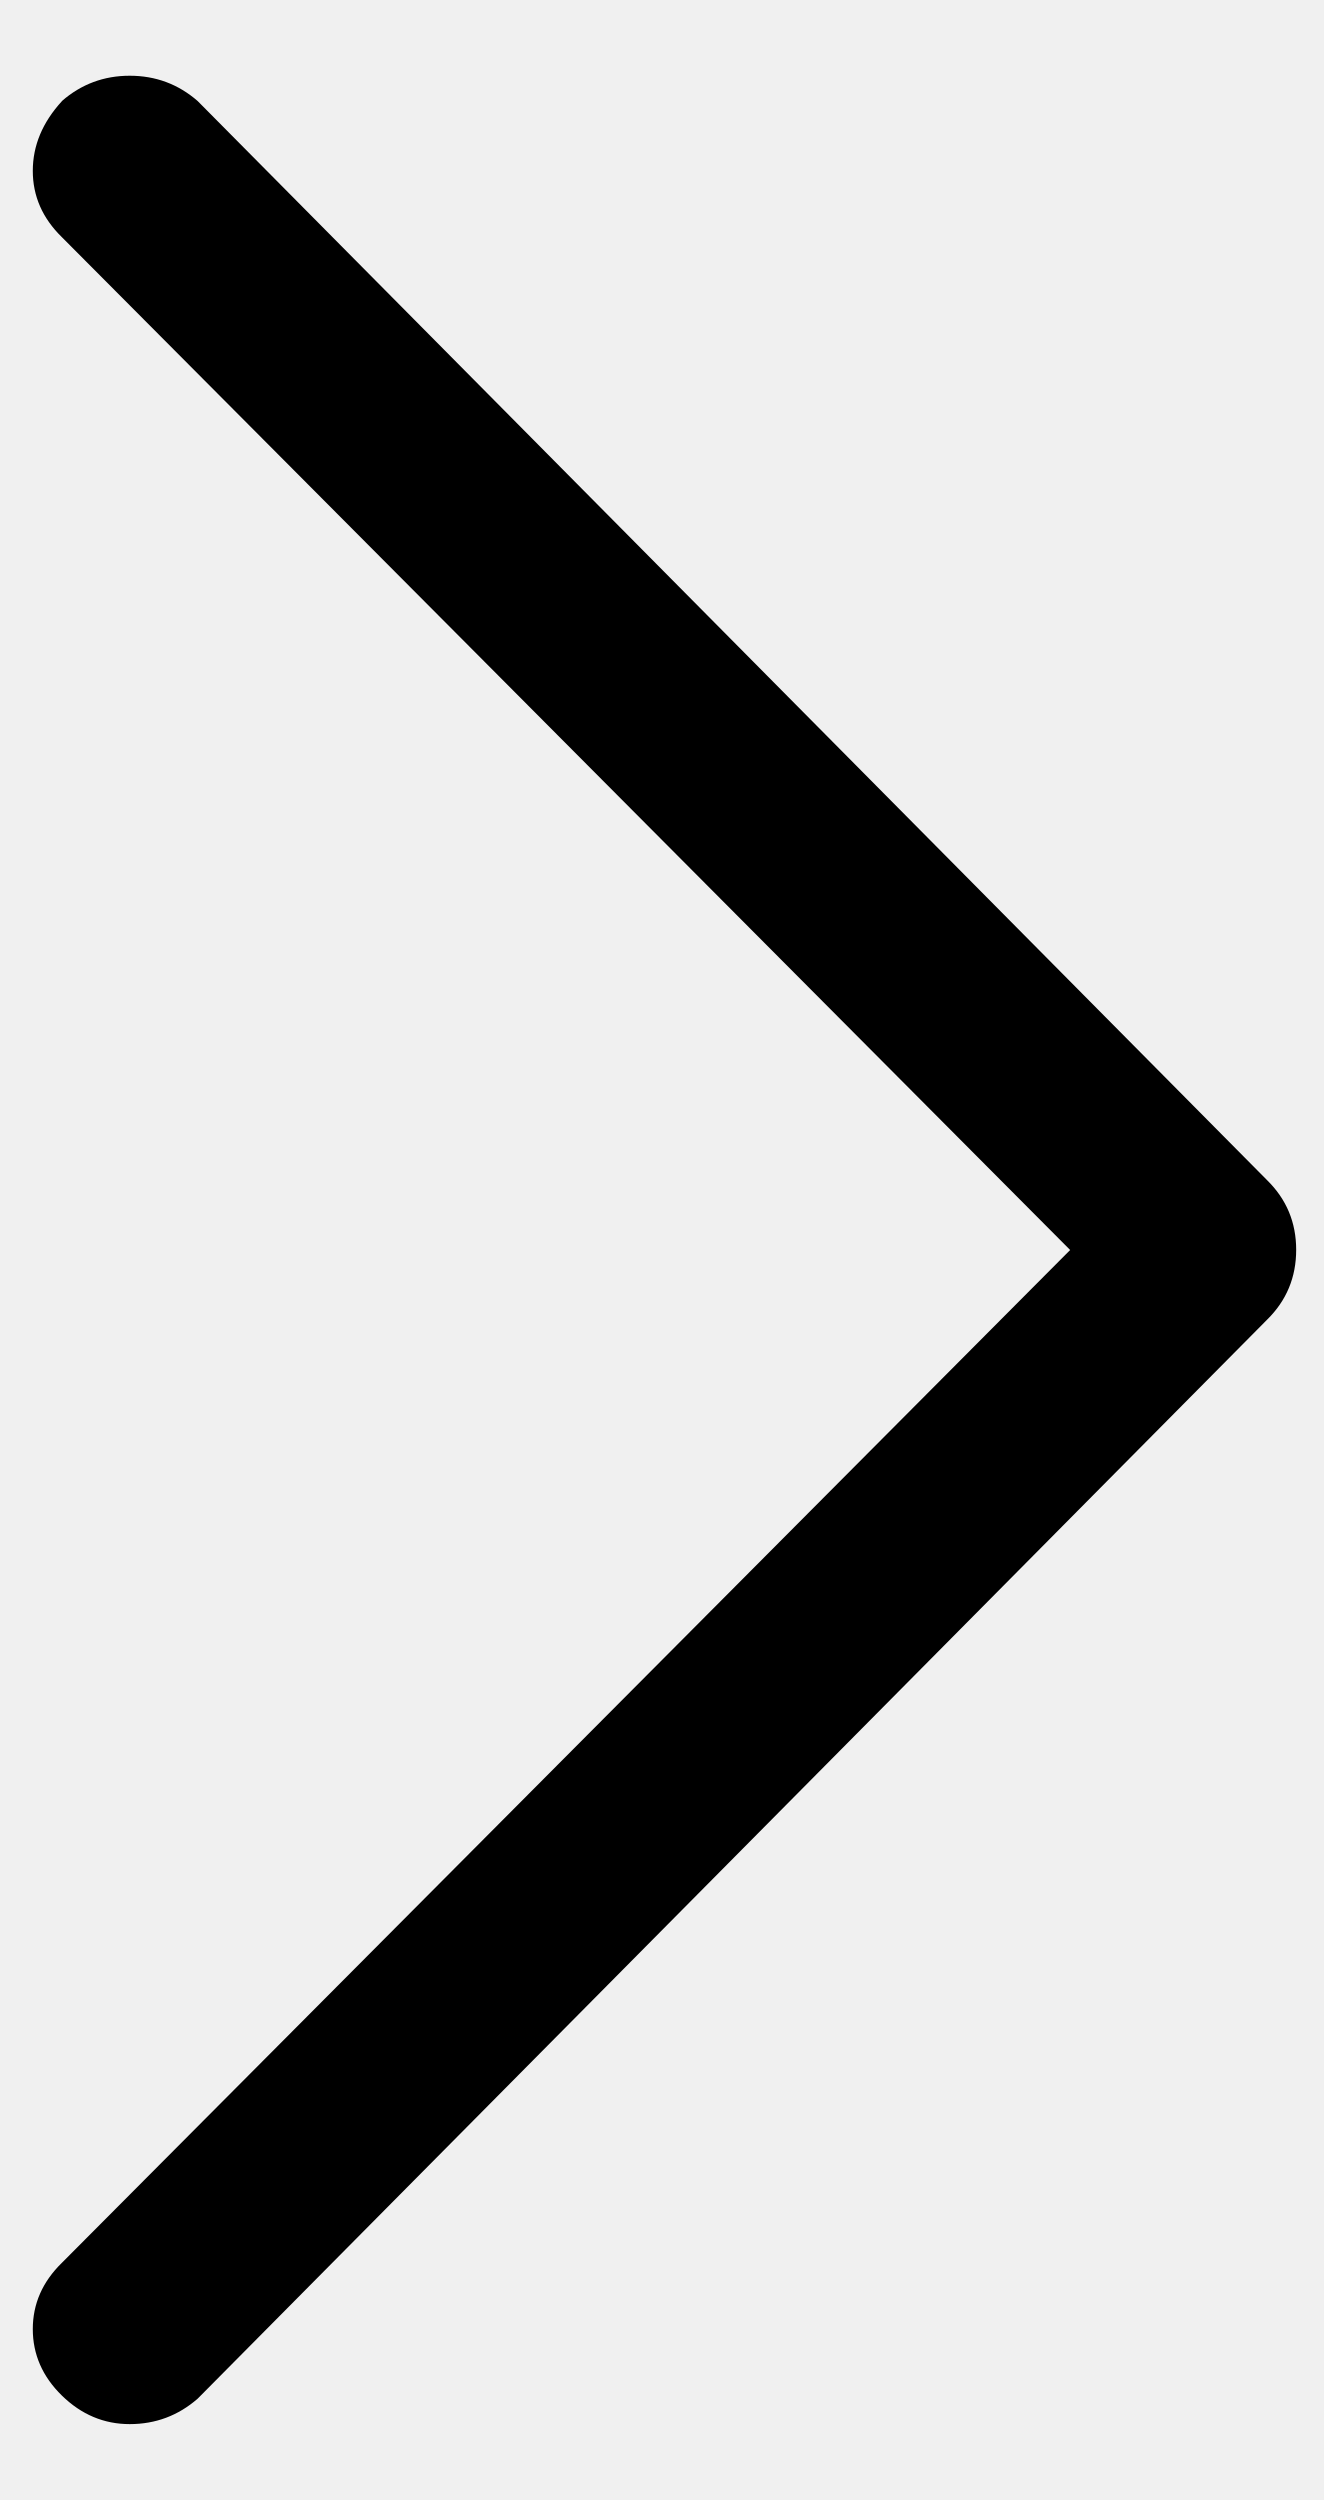
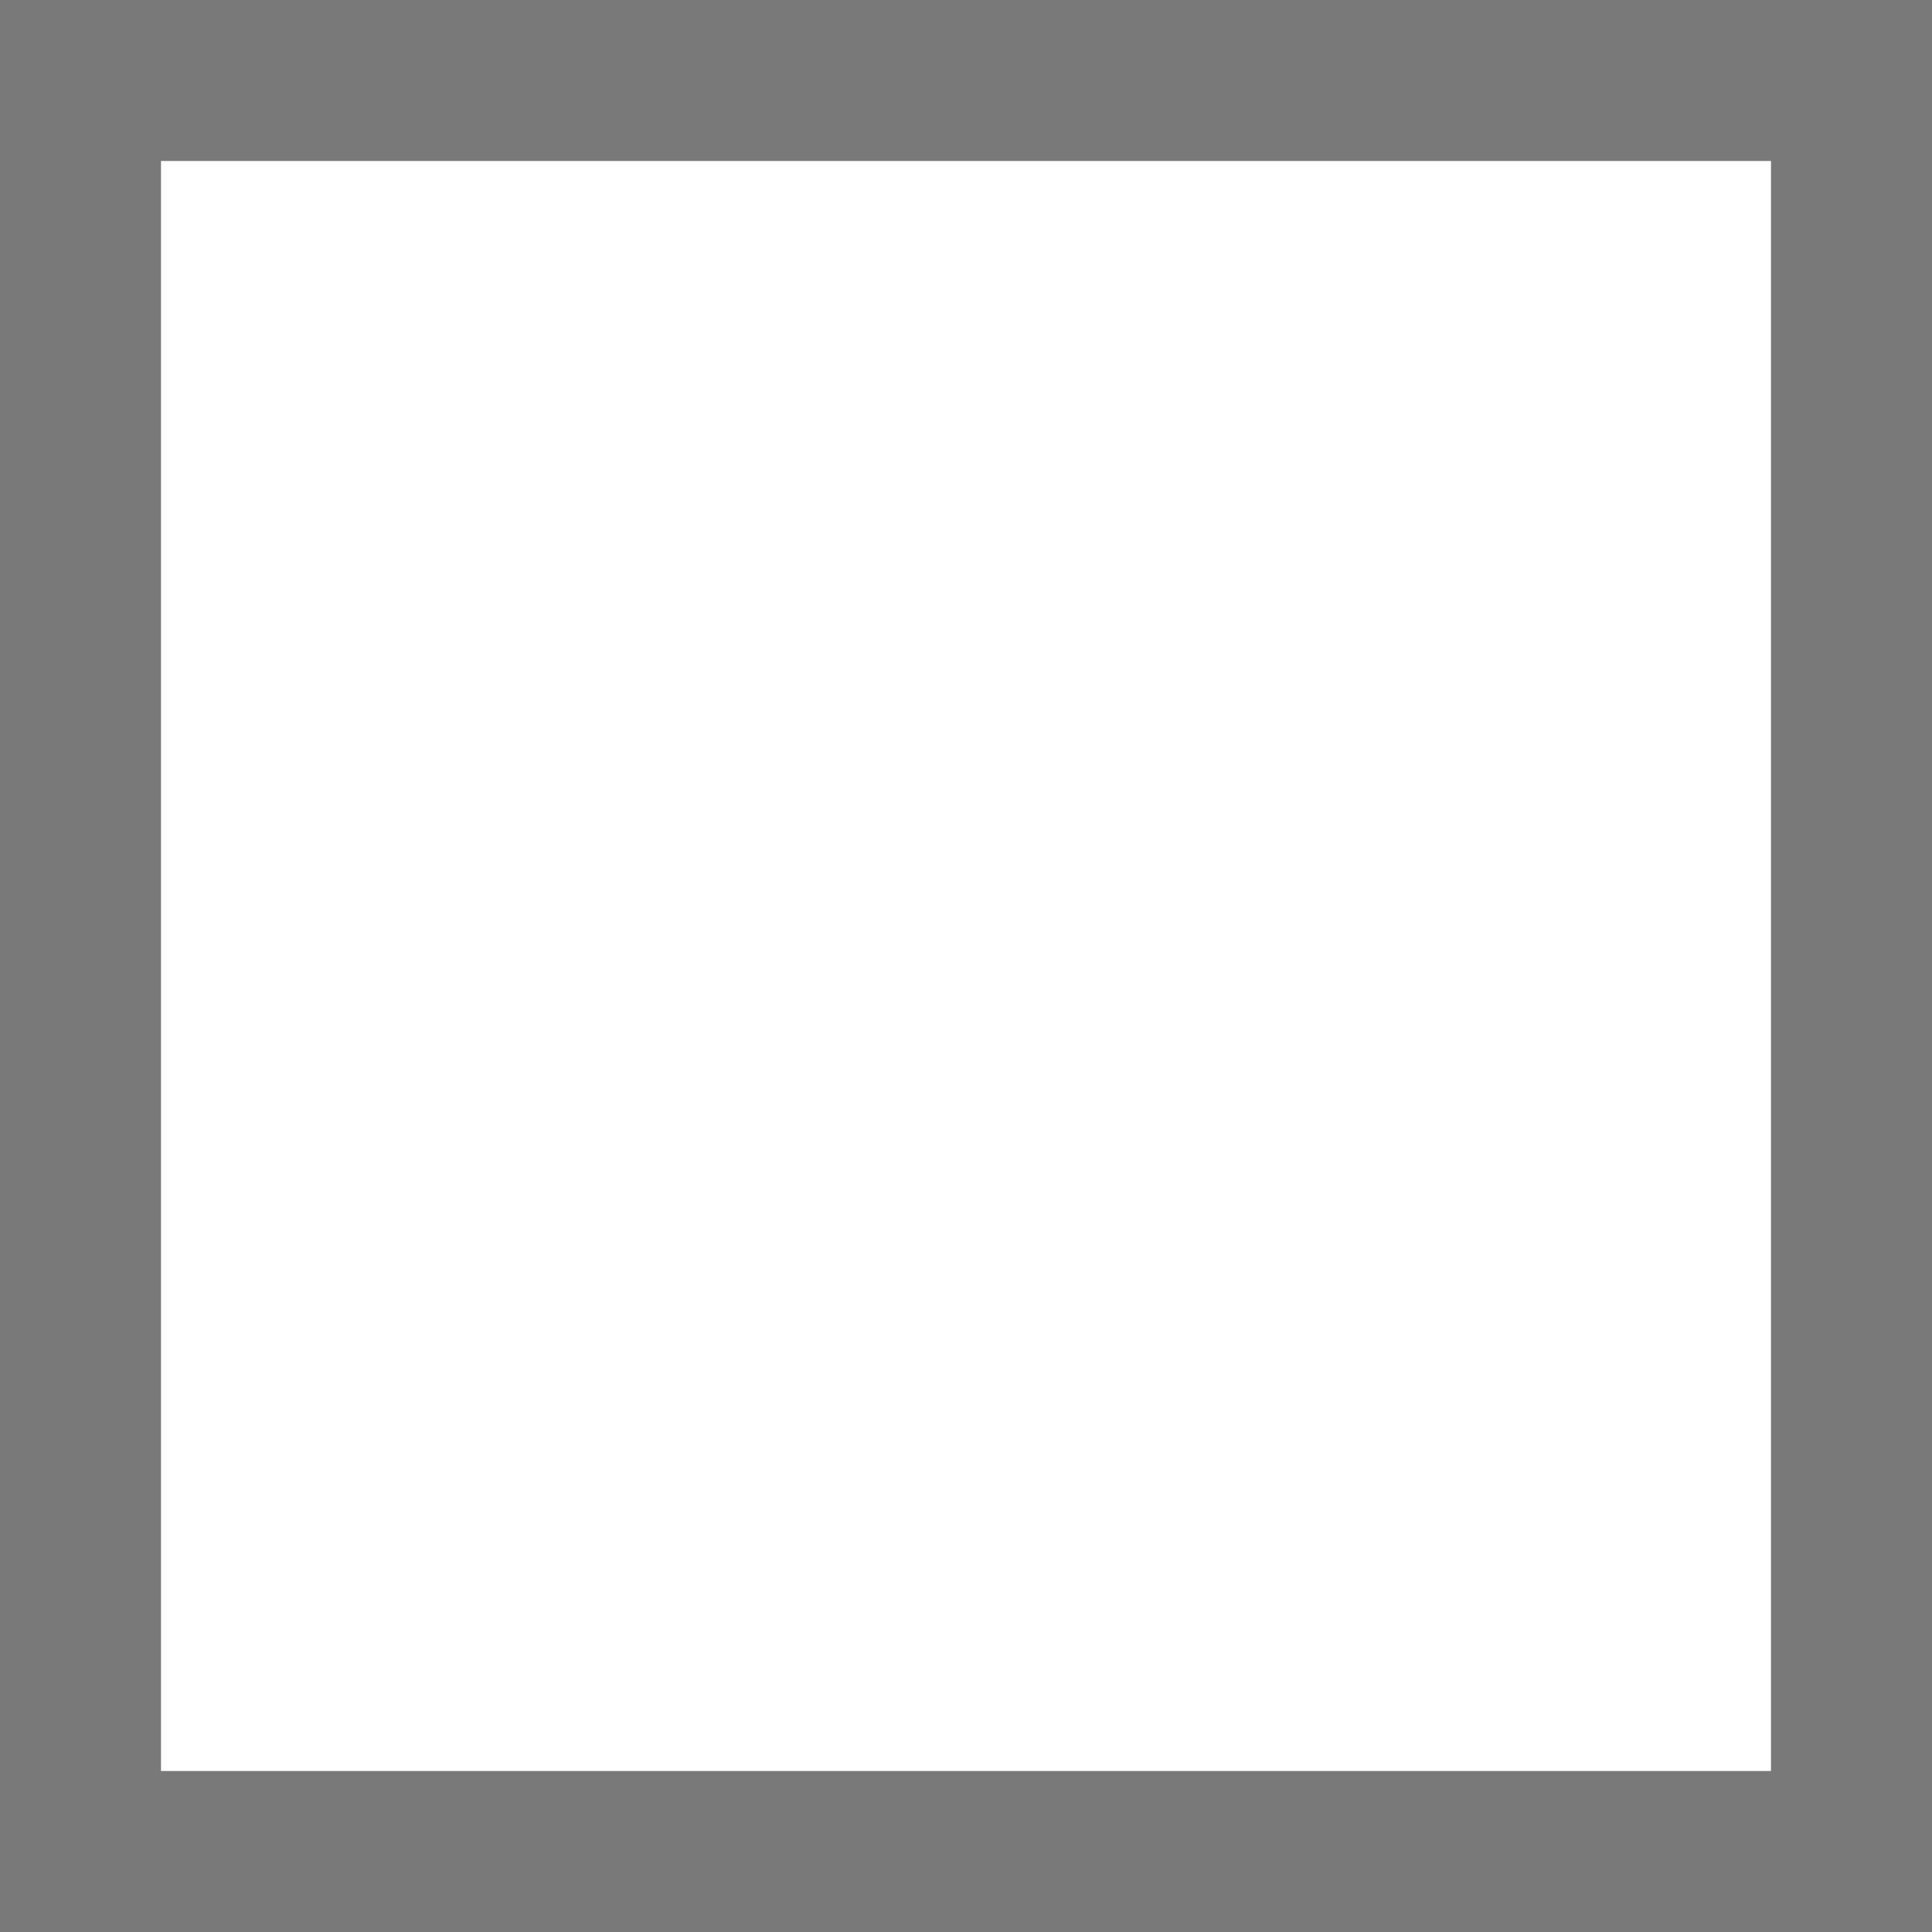
- <svg xmlns="http://www.w3.org/2000/svg" version="1.1" width="9px" height="17px">
-   <g transform="matrix(1 0 0 1 -283 -229 )">
-     <path d="M 0.421 0.688  C 0.289 0.832  0.223 0.99  0.223 1.162  C 0.223 1.334  0.289 1.484  0.421 1.613  L 7.277 8.5  L 0.421 15.387  C 0.289 15.516  0.223 15.666  0.223 15.838  C 0.223 16.01  0.289 16.161  0.421 16.29  C 0.553 16.419  0.707 16.484  0.882 16.484  C 1.058 16.484  1.212 16.426  1.344 16.311  L 8.617 8.973  C 8.748 8.844  8.814 8.686  8.814 8.499  C 8.814 8.312  8.748 8.155  8.617 8.026  L 1.344 0.687  C 1.212 0.572  1.058 0.515  0.882 0.515  C 0.707 0.515  0.553 0.572  0.421 0.687  Z " fill-rule="nonzero" fill="#000000" stroke="none" transform="matrix(1 0 0 1 283 229 )" />
-   </g>
+ <svg xmlns="http://www.w3.org/2000/svg" version="1.1" width="12px" height="12px" viewBox="236 317  12 12">
+   <path d="M 236.5 317.5  L 247.5 317.5  L 247.5 328.5  L 236.5 328.5  L 236.5 317.5  Z " fill-rule="nonzero" fill="#ffffff" stroke="none" />
+   <path d="M 236.5 317.5  L 247.5 317.5  L 247.5 328.5  L 236.5 328.5  L 236.5 317.5  Z " stroke-width="1" stroke="#797979" fill="none" />
</svg>
